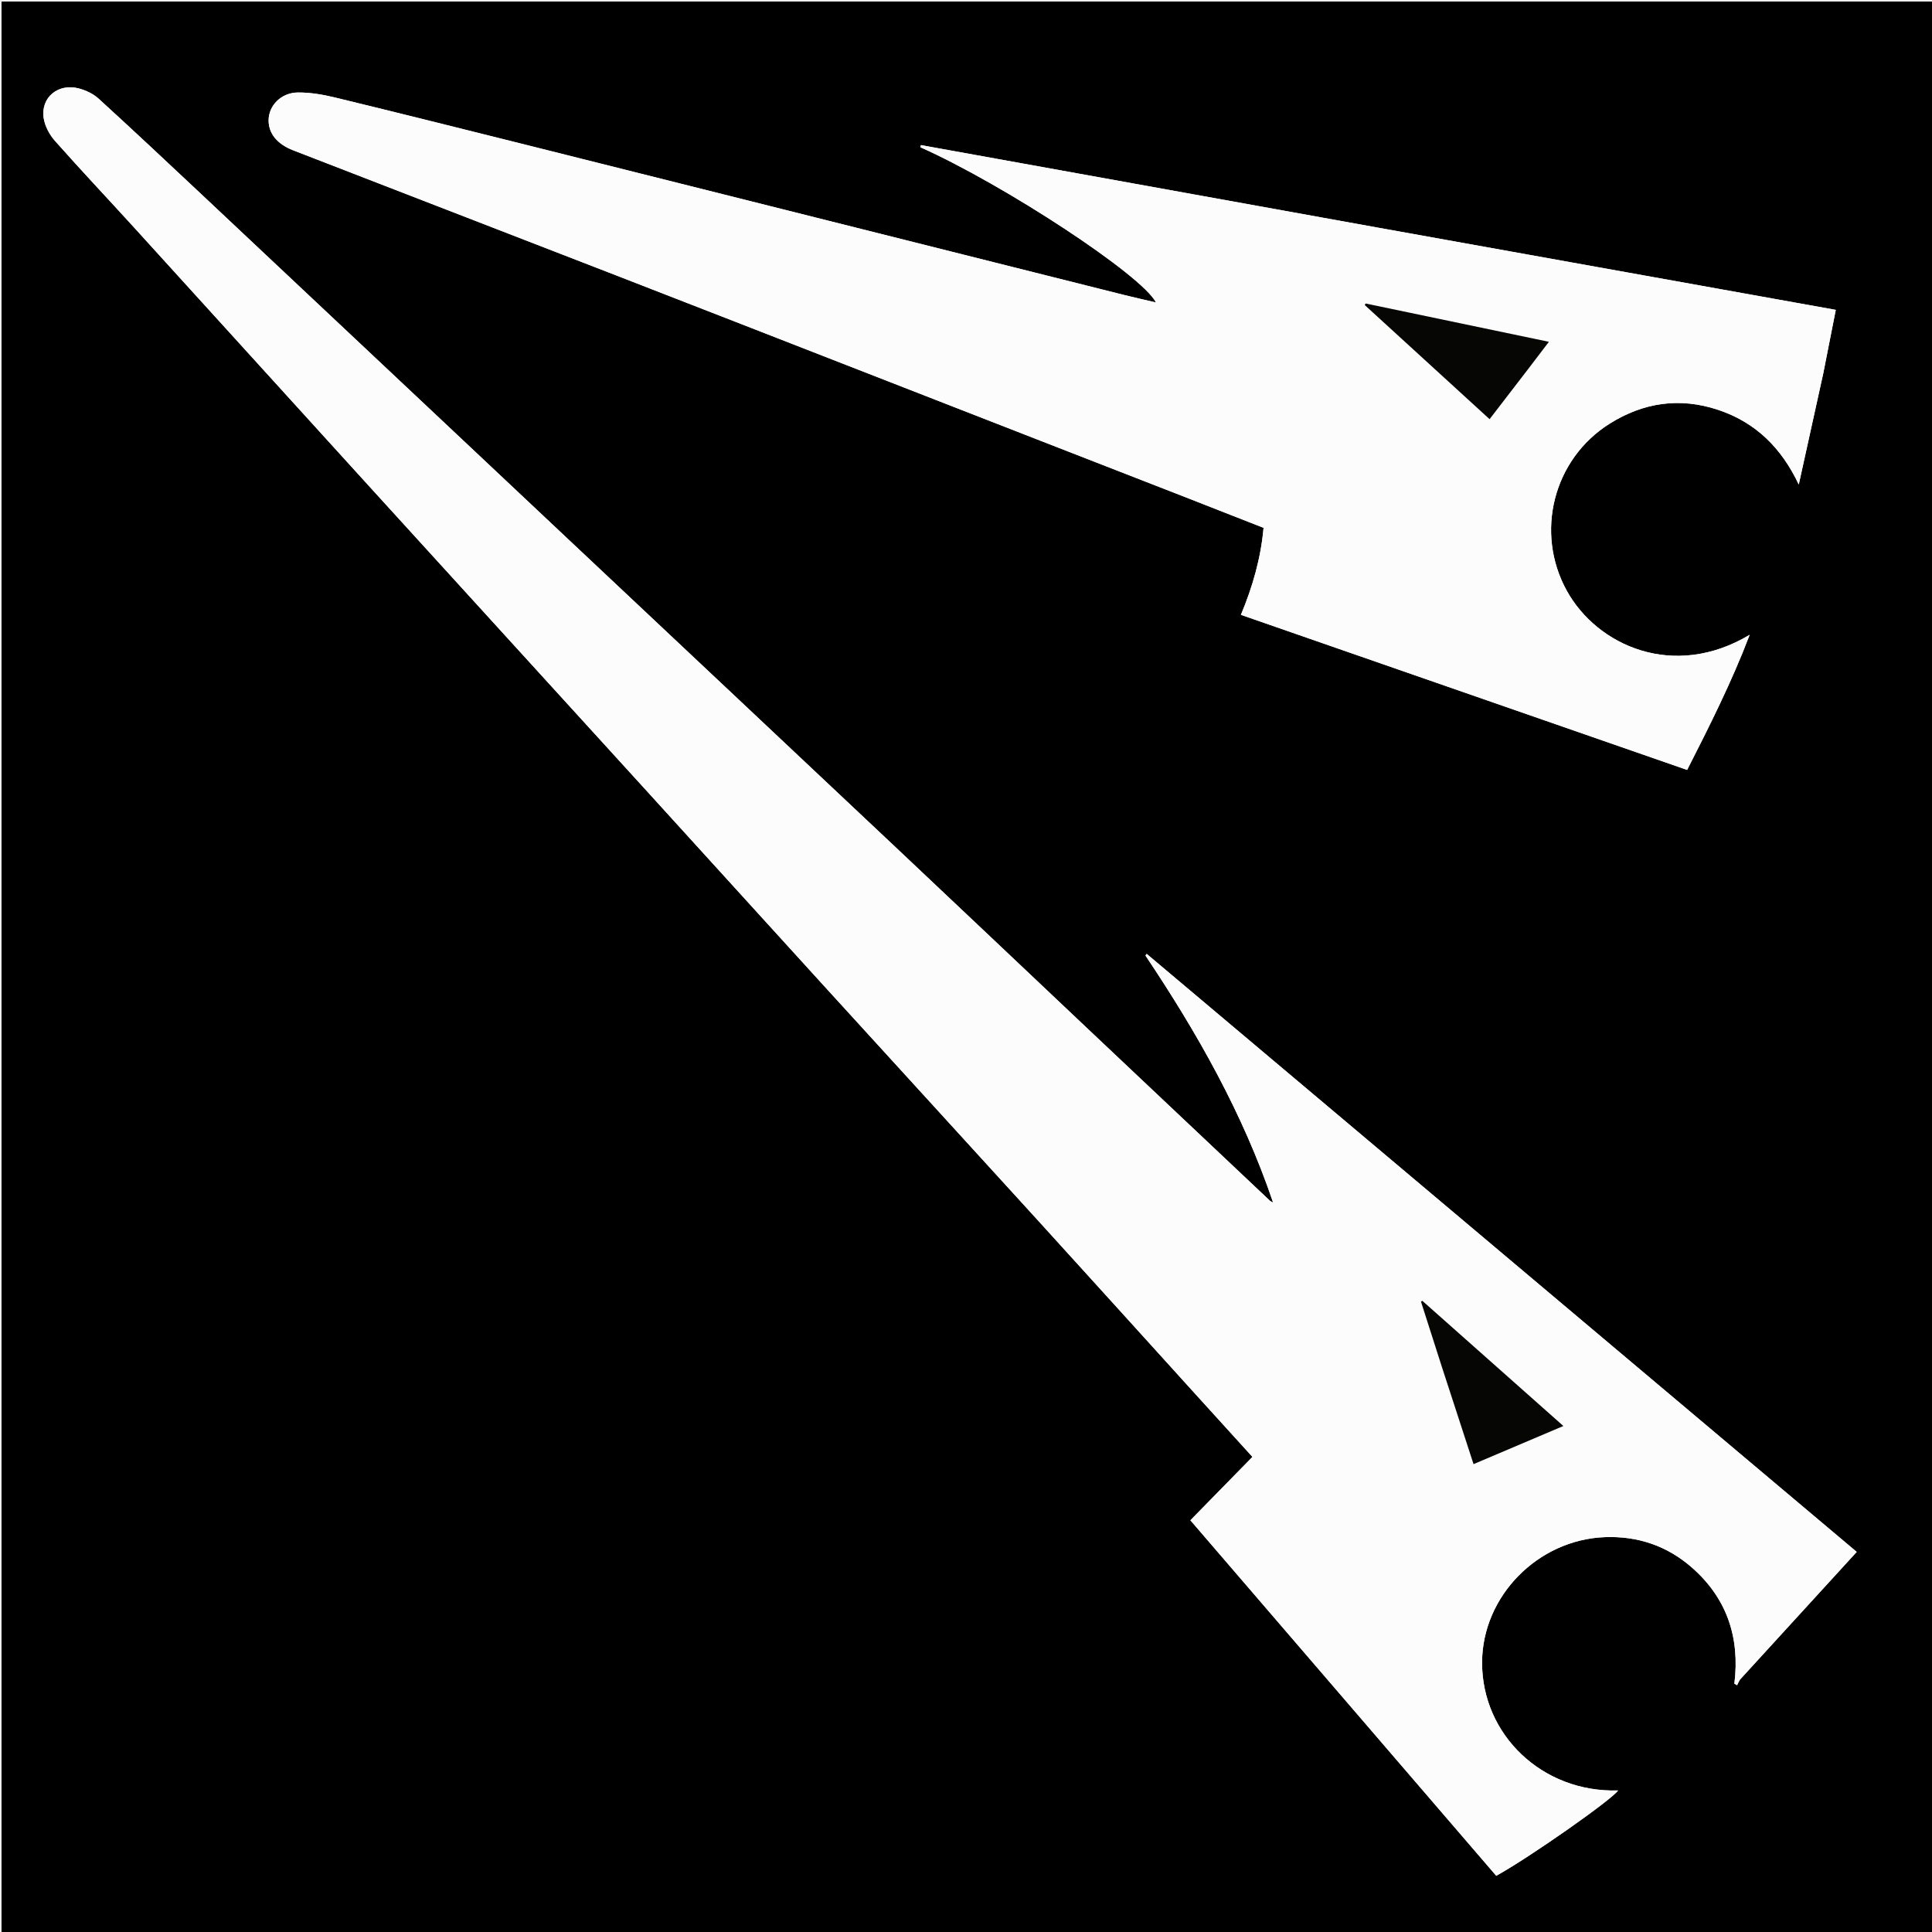
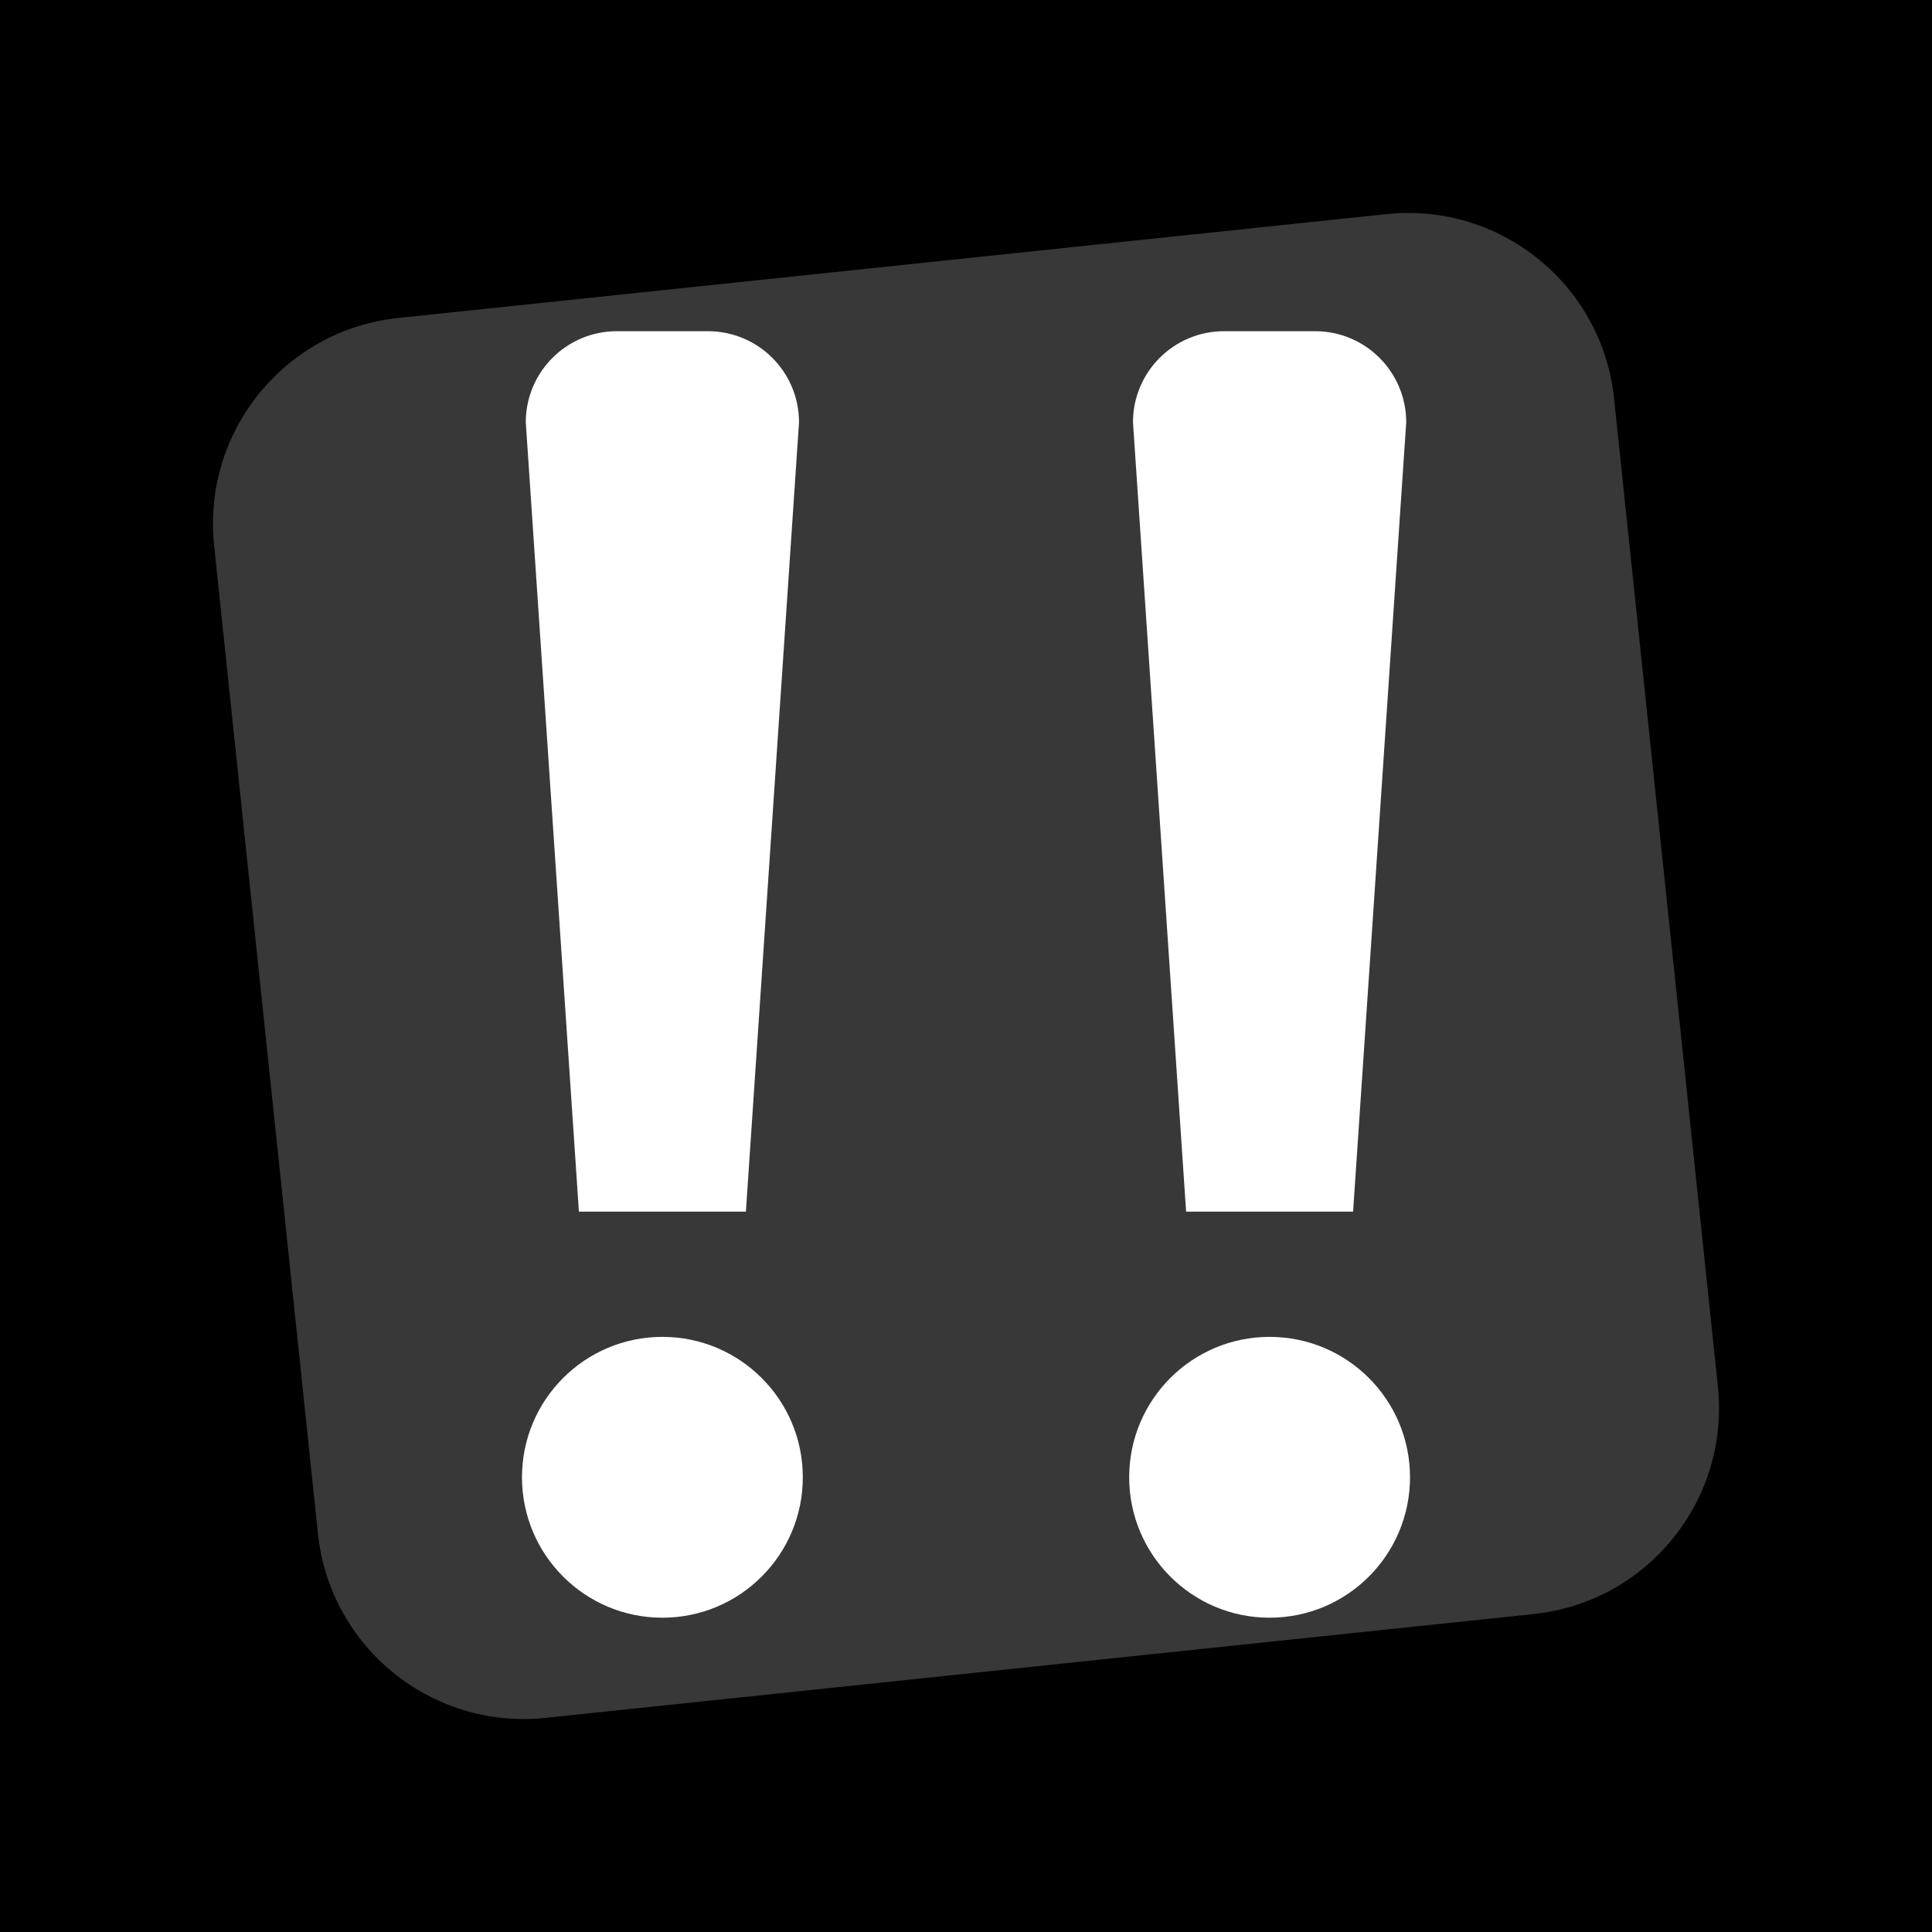
- <svg xmlns="http://www.w3.org/2000/svg" version="1.1" id="Layer_1" x="0px" y="0px" width="100%" viewBox="0 0 1254 1254" enable-background="new 0 0 1254 1254" xml:space="preserve">
-   <path fill="#010000" opacity="1" stroke="none" d=" M1,441   C1,294 1,147.5 1,1   C419,1 837,1 1255,1   C1255,419 1255,837 1255,1255   C837,1255 419,1255 1,1255   C1,983.833 1,712.667 1,441  M1129.441,1090.085   C1154.666,1062.493 1179.891,1034.901 1205.131,1007.292   C1050.839,877.337 897.557,748.233 744.276,619.129   C744.006,619.48 743.736,619.831 743.467,620.182   C777.032,670.323 806.665,722.49 826.327,780.494   C825.274,779.953 824.763,779.817 824.425,779.499   C786.126,743.371 747.83,707.24 709.556,671.086   C666.92,630.811 624.361,590.454 581.668,550.24   C511.079,483.749 440.408,417.344 369.774,350.901   C342.709,325.441 315.657,299.968 288.589,274.512   C235.67,224.744 182.766,174.96 129.81,125.231   C107.948,104.703 86.077,84.18 63.922,63.97   C60.52,60.866 55.781,58.652 51.279,57.435   C37.832,53.8 26.323,63.222 28.345,76.608   C29.134,81.833 32.11,87.403 35.667,91.42   C52.561,110.499 70.077,129.026 87.228,147.88   C137.569,203.222 187.803,258.662 238.151,313.998   C298.815,380.672 359.57,447.264 420.256,513.918   C458.057,555.437 495.767,597.038 533.584,638.543   C580.043,689.533 626.62,740.417 673.054,791.43   C708.048,829.874 742.893,868.452 777.811,906.964   C789.203,919.529 800.616,932.075 812.925,945.628   C799.466,959.372 786.247,972.872 772.647,986.76   C838.518,1063.327 904.87,1140.453 971.166,1217.514   C992.307,1205.916 1046.161,1168.163 1050.244,1162.134   C1001.013,1163.637 961.886,1125.958 961.97,1079.107   C962.046,1036.142 998.067,999.404 1041.564,997.71   C1062.978,996.875 1082.082,1003.349 1098.157,1017.443   C1120.868,1037.356 1129.435,1062.879 1125.736,1092.843   C1126.327,1093.167 1126.918,1093.492 1127.51,1093.816   C1127.99,1092.76 1128.471,1091.703 1129.441,1090.085  M1183.475,242.089   C1186.16,228.469 1188.844,214.849 1191.55,201.123   C1091.712,183.196 992.859,165.487 894.022,147.687   C795.245,129.898 696.483,112.018 597.715,94.178   C597.632,94.653 597.548,95.128 597.465,95.602   C651.958,119.942 741.536,178.783 750.3,196.319   C743.181,194.649 736.369,193.141 729.604,191.448   C694.729,182.718 659.867,173.936 624.999,165.179   C574.785,152.568 524.57,139.963 474.355,127.357   C430.104,116.248 385.861,105.107 341.597,94.046   C300.247,83.713 258.906,73.342 217.486,63.296   C209.635,61.392 201.427,59.984 193.395,60.037   C182.481,60.11 174.428,68.51 174.348,78.013   C174.276,86.641 179.941,93.55 190.261,97.544   C260.039,124.556 329.825,151.547 399.582,178.613   C445.768,196.533 491.914,214.56 538.073,232.55   C583.906,250.414 629.733,268.297 675.566,286.161   C706.702,298.297 737.85,310.403 768.982,322.549   C785.987,329.183 802.971,335.871 820.137,342.602   C818.383,362.227 813.068,380.78 805.44,399.068   C902.251,432.716 998.571,466.195 1095.074,499.736   C1109.715,470.949 1124.014,442.596 1135.662,412.028   C1086.374,441.554 1036.635,419.087 1016.94,383.398   C996.113,345.658 1008.169,298.031 1044.708,275.035   C1066.625,261.242 1090.194,257.751 1115.014,265.966   C1139.62,274.11 1156.366,290.84 1167.52,314.504   C1172.786,290.642 1178.051,266.779 1183.475,242.089  z" />
-   <path fill="#FDFCFD" opacity="1" stroke="none" d=" M1129.197,1090.366   C1128.471,1091.703 1127.99,1092.76 1127.51,1093.816   C1126.918,1093.492 1126.327,1093.167 1125.736,1092.843   C1129.435,1062.879 1120.868,1037.356 1098.157,1017.443   C1082.082,1003.349 1062.978,996.875 1041.564,997.71   C998.067,999.404 962.046,1036.142 961.97,1079.107   C961.886,1125.958 1001.013,1163.637 1050.244,1162.134   C1046.161,1168.163 992.307,1205.916 971.166,1217.514   C904.87,1140.453 838.518,1063.327 772.647,986.76   C786.247,972.872 799.466,959.372 812.925,945.628   C800.616,932.075 789.203,919.529 777.811,906.964   C742.893,868.452 708.048,829.874 673.054,791.43   C626.62,740.417 580.043,689.533 533.584,638.543   C495.767,597.038 458.057,555.437 420.256,513.918   C359.57,447.264 298.815,380.672 238.151,313.998   C187.803,258.662 137.569,203.222 87.228,147.88   C70.077,129.026 52.561,110.499 35.667,91.42   C32.11,87.403 29.134,81.833 28.345,76.608   C26.323,63.222 37.832,53.8 51.279,57.435   C55.781,58.652 60.52,60.866 63.922,63.97   C86.077,84.18 107.948,104.703 129.81,125.231   C182.766,174.96 235.67,224.744 288.589,274.512   C315.657,299.968 342.709,325.441 369.774,350.901   C440.408,417.344 511.079,483.749 581.668,550.24   C624.361,590.454 666.92,630.811 709.556,671.086   C747.83,707.24 786.126,743.371 824.425,779.499   C824.763,779.817 825.274,779.953 826.327,780.494   C806.665,722.49 777.032,670.323 743.467,620.182   C743.736,619.831 744.006,619.48 744.276,619.129   C897.557,748.233 1050.839,877.337 1205.131,1007.292   C1179.891,1034.901 1154.666,1062.493 1129.197,1090.366  M935.977,887.611   C942.757,908.394 949.538,929.177 956.434,950.314   C975.957,942.027 994.957,933.962 1014.727,925.57   C983.78,898.104 953.482,871.214 923.184,844.324   C922.897,844.506 922.611,844.689 922.324,844.871   C926.813,858.859 931.301,872.848 935.977,887.611  z" />
-   <path fill="#FCFCFC" opacity="1" stroke="none" d=" M1183.396,242.503   C1178.051,266.779 1172.786,290.642 1167.52,314.504   C1156.366,290.84 1139.62,274.11 1115.014,265.966   C1090.194,257.751 1066.625,261.242 1044.708,275.035   C1008.169,298.031 996.113,345.658 1016.94,383.398   C1036.635,419.087 1086.374,441.554 1135.662,412.028   C1124.014,442.596 1109.715,470.949 1095.074,499.736   C998.571,466.195 902.251,432.716 805.44,399.068   C813.068,380.78 818.383,362.227 820.137,342.602   C802.971,335.871 785.987,329.183 768.982,322.549   C737.85,310.403 706.702,298.297 675.566,286.161   C629.733,268.297 583.906,250.414 538.073,232.55   C491.914,214.56 445.768,196.533 399.582,178.613   C329.825,151.547 260.039,124.556 190.261,97.544   C179.941,93.55 174.276,86.641 174.348,78.013   C174.428,68.51 182.481,60.11 193.395,60.037   C201.427,59.984 209.635,61.392 217.486,63.296   C258.906,73.342 300.247,83.713 341.597,94.046   C385.861,105.107 430.104,116.248 474.355,127.357   C524.57,139.963 574.785,152.568 624.999,165.179   C659.867,173.936 694.729,182.718 729.604,191.448   C736.369,193.141 743.181,194.649 750.3,196.319   C741.536,178.783 651.958,119.942 597.465,95.602   C597.548,95.128 597.632,94.653 597.715,94.178   C696.483,112.018 795.245,129.898 894.022,147.687   C992.859,165.487 1091.712,183.196 1191.55,201.123   C1188.844,214.849 1186.16,228.469 1183.396,242.503  M993.675,237.187   C997.45,232.221 1001.226,227.256 1005.333,221.854   C965.269,213.481 925.833,205.239 886.397,196.998   C886.209,197.337 886.021,197.677 885.833,198.017   C912.8,222.667 939.768,247.316 966.844,272.066   C975.812,260.395 984.516,249.066 993.675,237.187  z" />
-   <path fill="#060605" opacity="1" stroke="none" d=" M935.883,887.223   C931.301,872.848 926.813,858.859 922.324,844.871   C922.611,844.689 922.897,844.506 923.184,844.324   C953.482,871.214 983.78,898.104 1014.727,925.57   C994.957,933.962 975.957,942.027 956.434,950.314   C949.538,929.177 942.757,908.394 935.883,887.223  z" />
-   <path fill="#060605" opacity="1" stroke="none" d=" M993.448,237.462   C984.516,249.066 975.812,260.395 966.844,272.066   C939.768,247.316 912.8,222.667 885.833,198.017   C886.021,197.677 886.209,197.337 886.397,196.998   C925.833,205.239 965.269,213.481 1005.333,221.854   C1001.226,227.256 997.45,232.221 993.448,237.462  z" />
+ <svg xmlns="http://www.w3.org/2000/svg" viewBox="-2 -2 28 28">
+   <rect x="-2" y="-2" width="28" height="28" />
+   <path d="M3.773 2.608L18.094 1.103A3 3 0 0 1 21.392 3.773L22.897 18.094A3 3 0 0 1 20.227 21.392L5.906 22.897A3 3 0 0 1 2.608 20.227L1.103 5.906A3 3 0 0 1 3.773 2.608Z" fill="#fff" fill-opacity="0.22" />
+   <path d="M5.62 4.12A1.32 1.32 0 0 1 6.94 2.8L8.26 2.8A1.32 1.32 0 0 1 9.58 4.12L8.81 15.56L6.39 15.56ZM5.565 19.41a2.035 2.035 0 1 0 4.07 0a2.035 2.035 0 1 0 -4.07 0ZM14.42 4.12A1.32 1.32 0 0 1 15.74 2.8L17.06 2.8A1.32 1.32 0 0 1 18.38 4.12L17.61 15.56L15.19 15.56ZM14.365 19.41a2.035 2.035 0 1 0 4.07 0a2.035 2.035 0 1 0 -4.07 0Z" fill="#fff" />
</svg>
